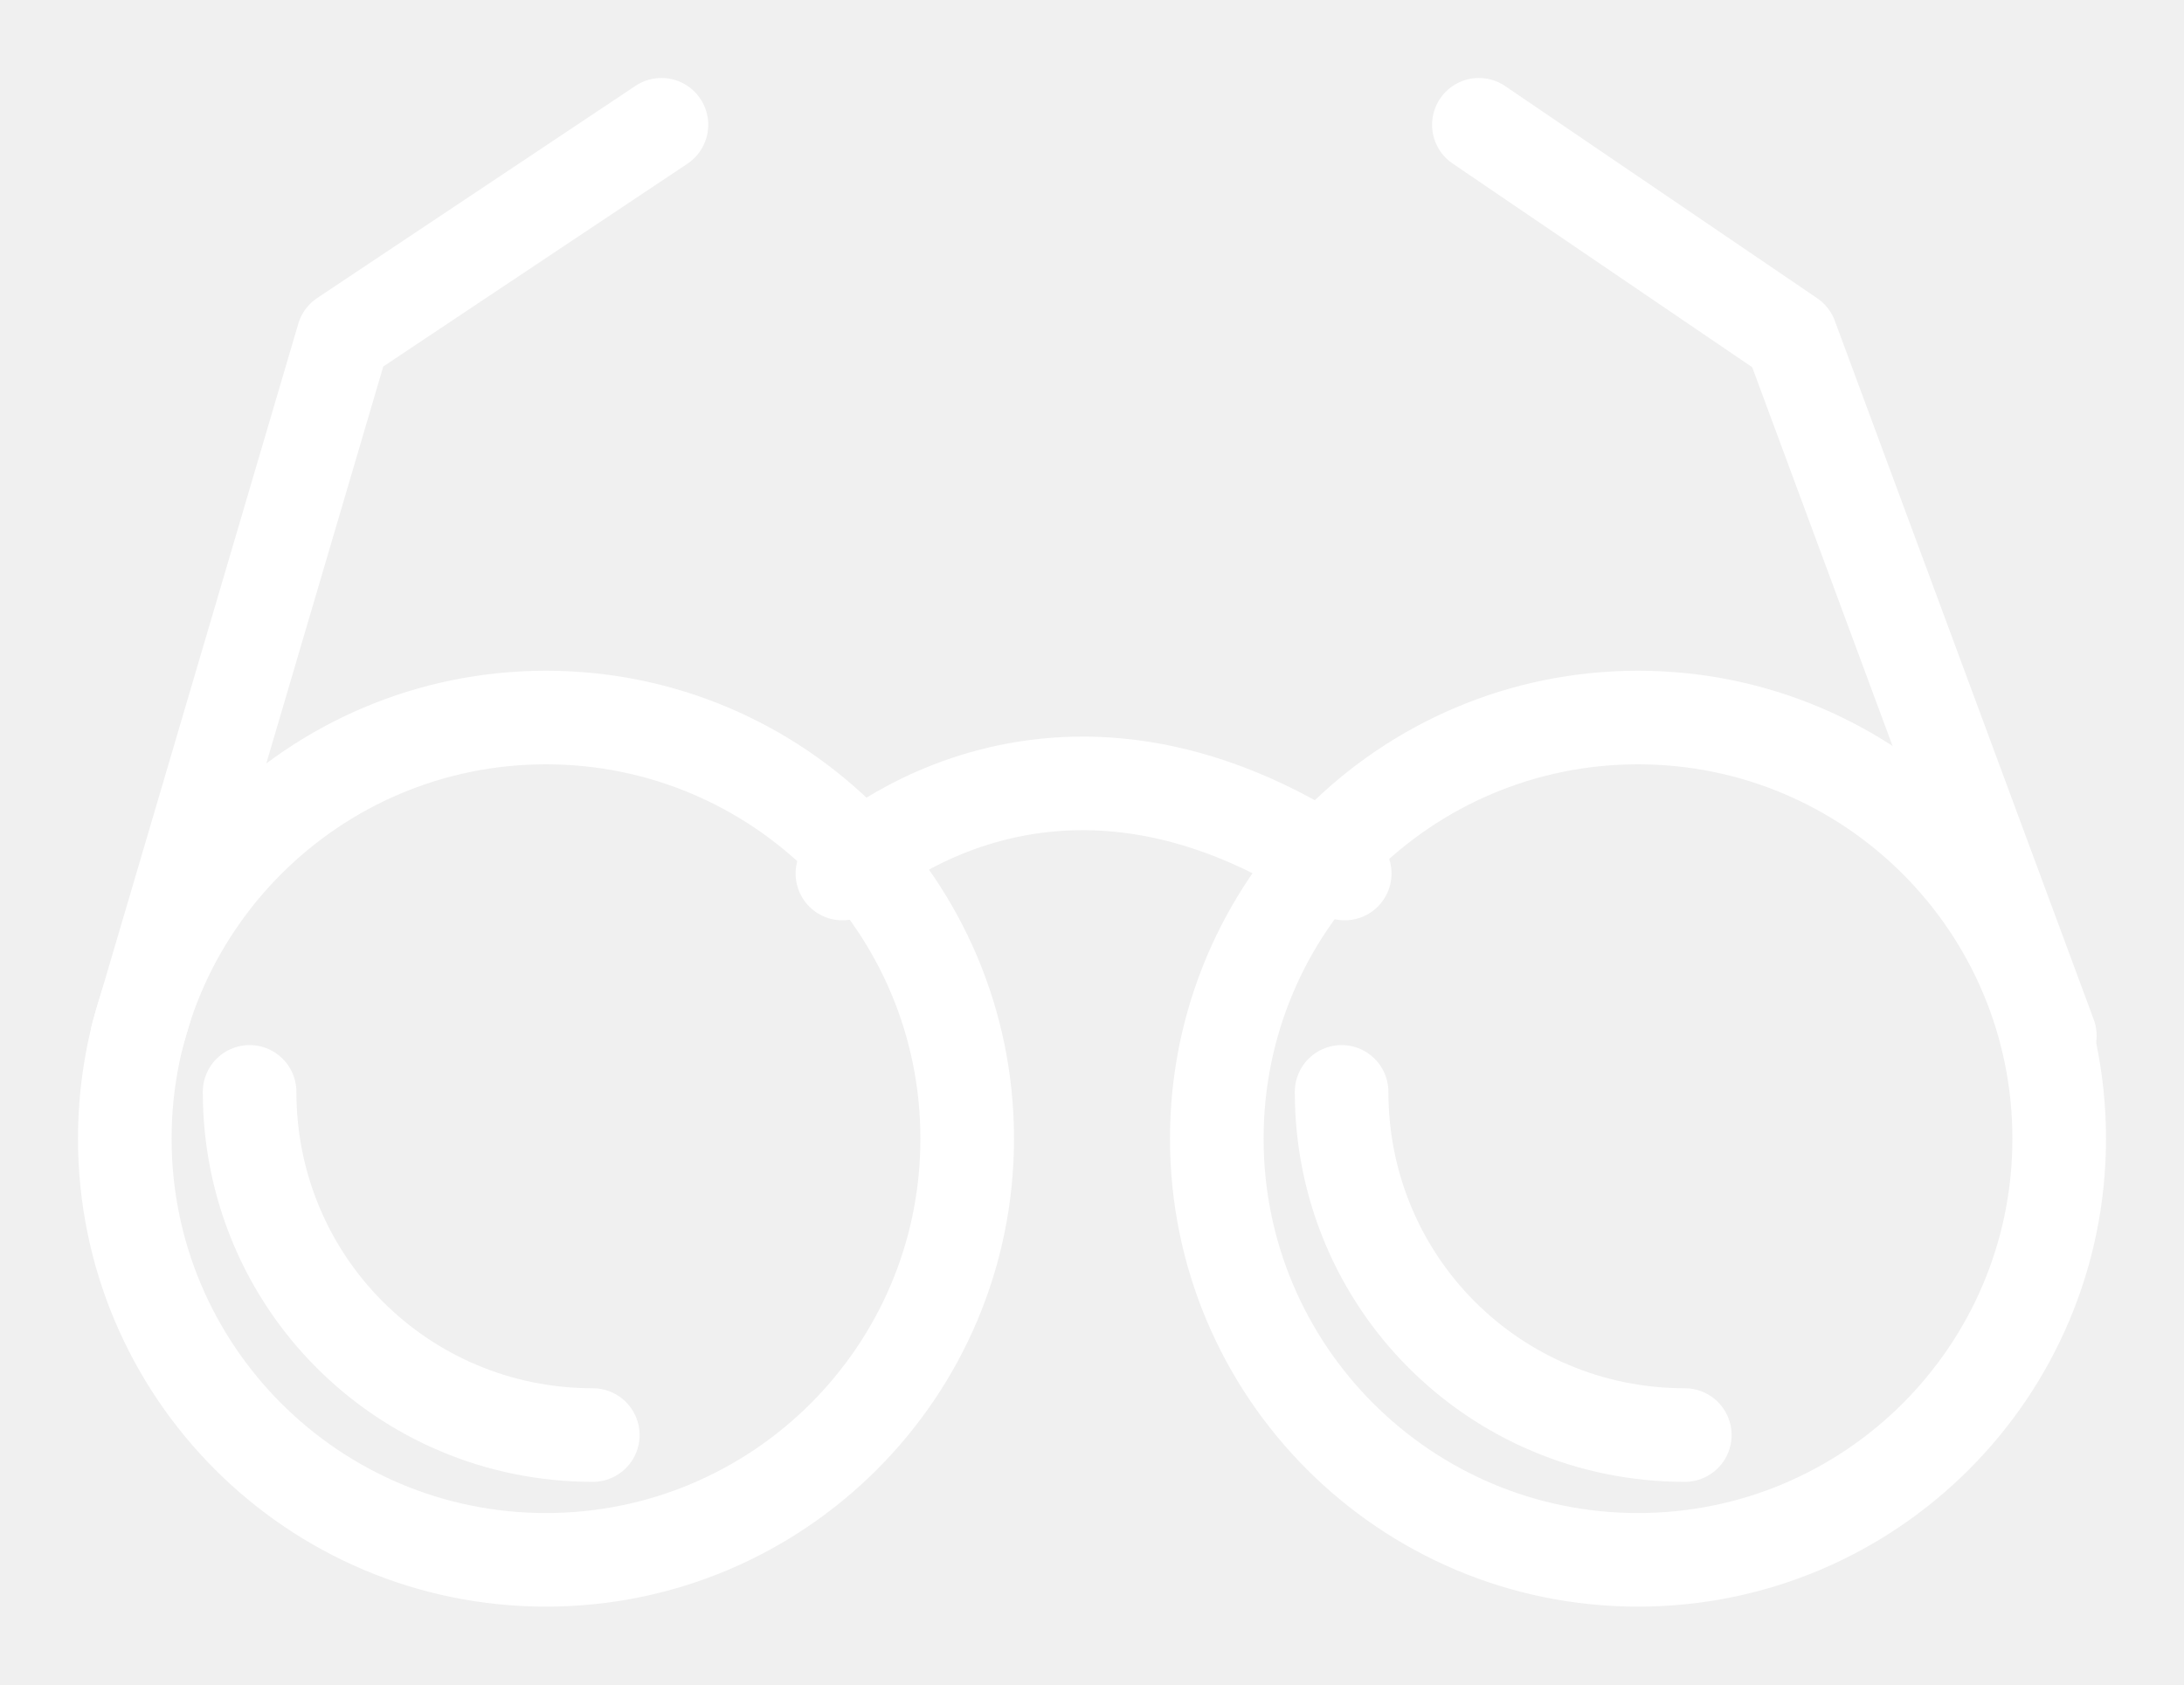
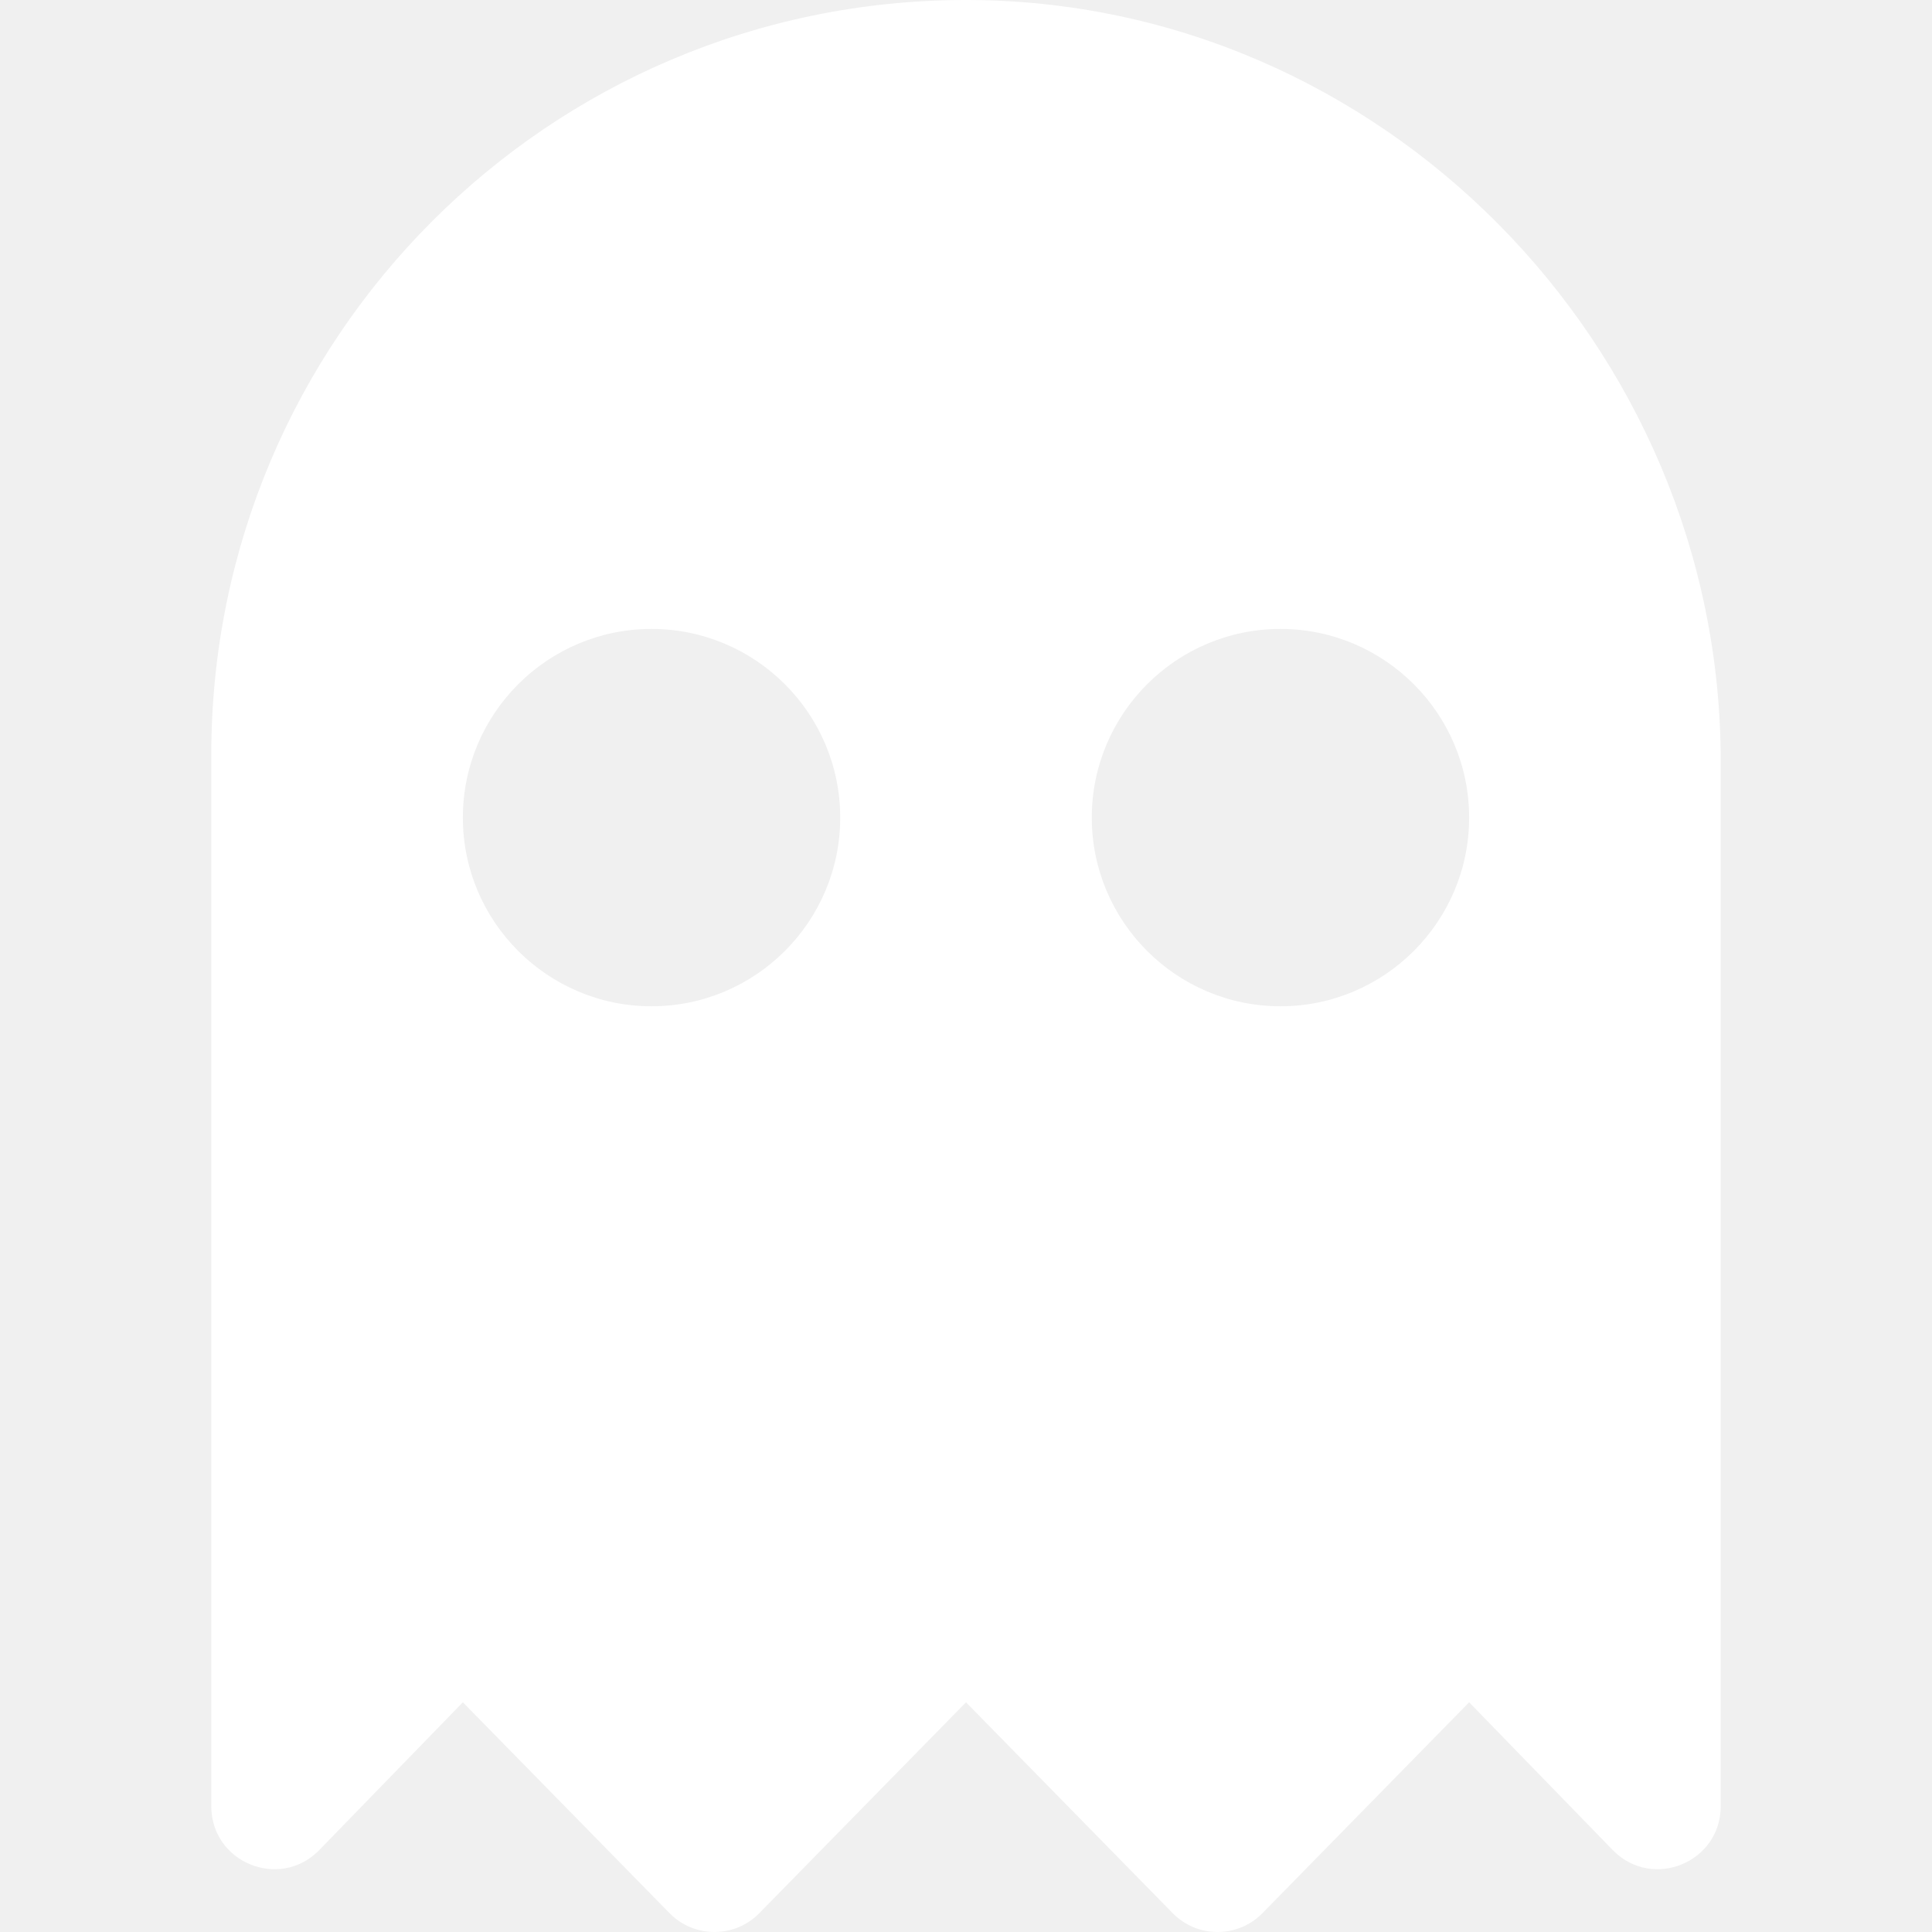
- <svg xmlns="http://www.w3.org/2000/svg" viewBox="-3 -3 70 54" fill="none" stroke="#fff" stroke-width="3" stroke-linecap="round" stroke-linejoin="round">
-   <g transform="translate(1,1)">
-     <path d="M23,24 C23,24 29.6,17.5 39.1,24" />
-     <path d="M0.4,29.2 L7,6.8 L17.2,0" />
-     <path d="M61.7,29.2 L53.4,6.8 L43.4,0" />
-     <circle cx="13.5" cy="32.5" r="13.5" />
-     <circle cx="48.5" cy="32.5" r="13.5" />
-     <path d="M15,42 C8.9,42 4,37.1 4,31" />
-     <path d="M50,42 C43.9,42 39,37.1 39,31" />
-   </g>
+ <svg xmlns="http://www.w3.org/2000/svg" viewBox="0 0 512 512">
+   <path fill="#fff" d="M255.633,0C145.341,0.198,55.994,89.667,55.994,200.006v278.66c0,14.849,17.953,22.285,28.453,11.786l38.216-39.328l54.883,55.994c6.51,6.509,17.063,6.509,23.572,0L256,451.124l54.883,55.994c6.509,6.509,17.062,6.509,23.571,0l54.884-55.994l38.216,39.327c10.499,10.499,28.453,3.063,28.453-11.786V201.719C456.006,91.512,365.84-0.197,255.633,0z M172.664,266.674c-27.572,0-50.001-22.429-50.001-50.001s22.43-50.001,50.001-50.001s50.001,22.43,50.001,50.001S200.236,266.674,172.664,266.674z M339.336,266.674c-27.572,0-50.001-22.429-50.001-50.001s22.43-50.001,50.001-50.001s50.001,22.43,50.001,50.001S366.908,266.674,339.336,266.674z" />
</svg>
